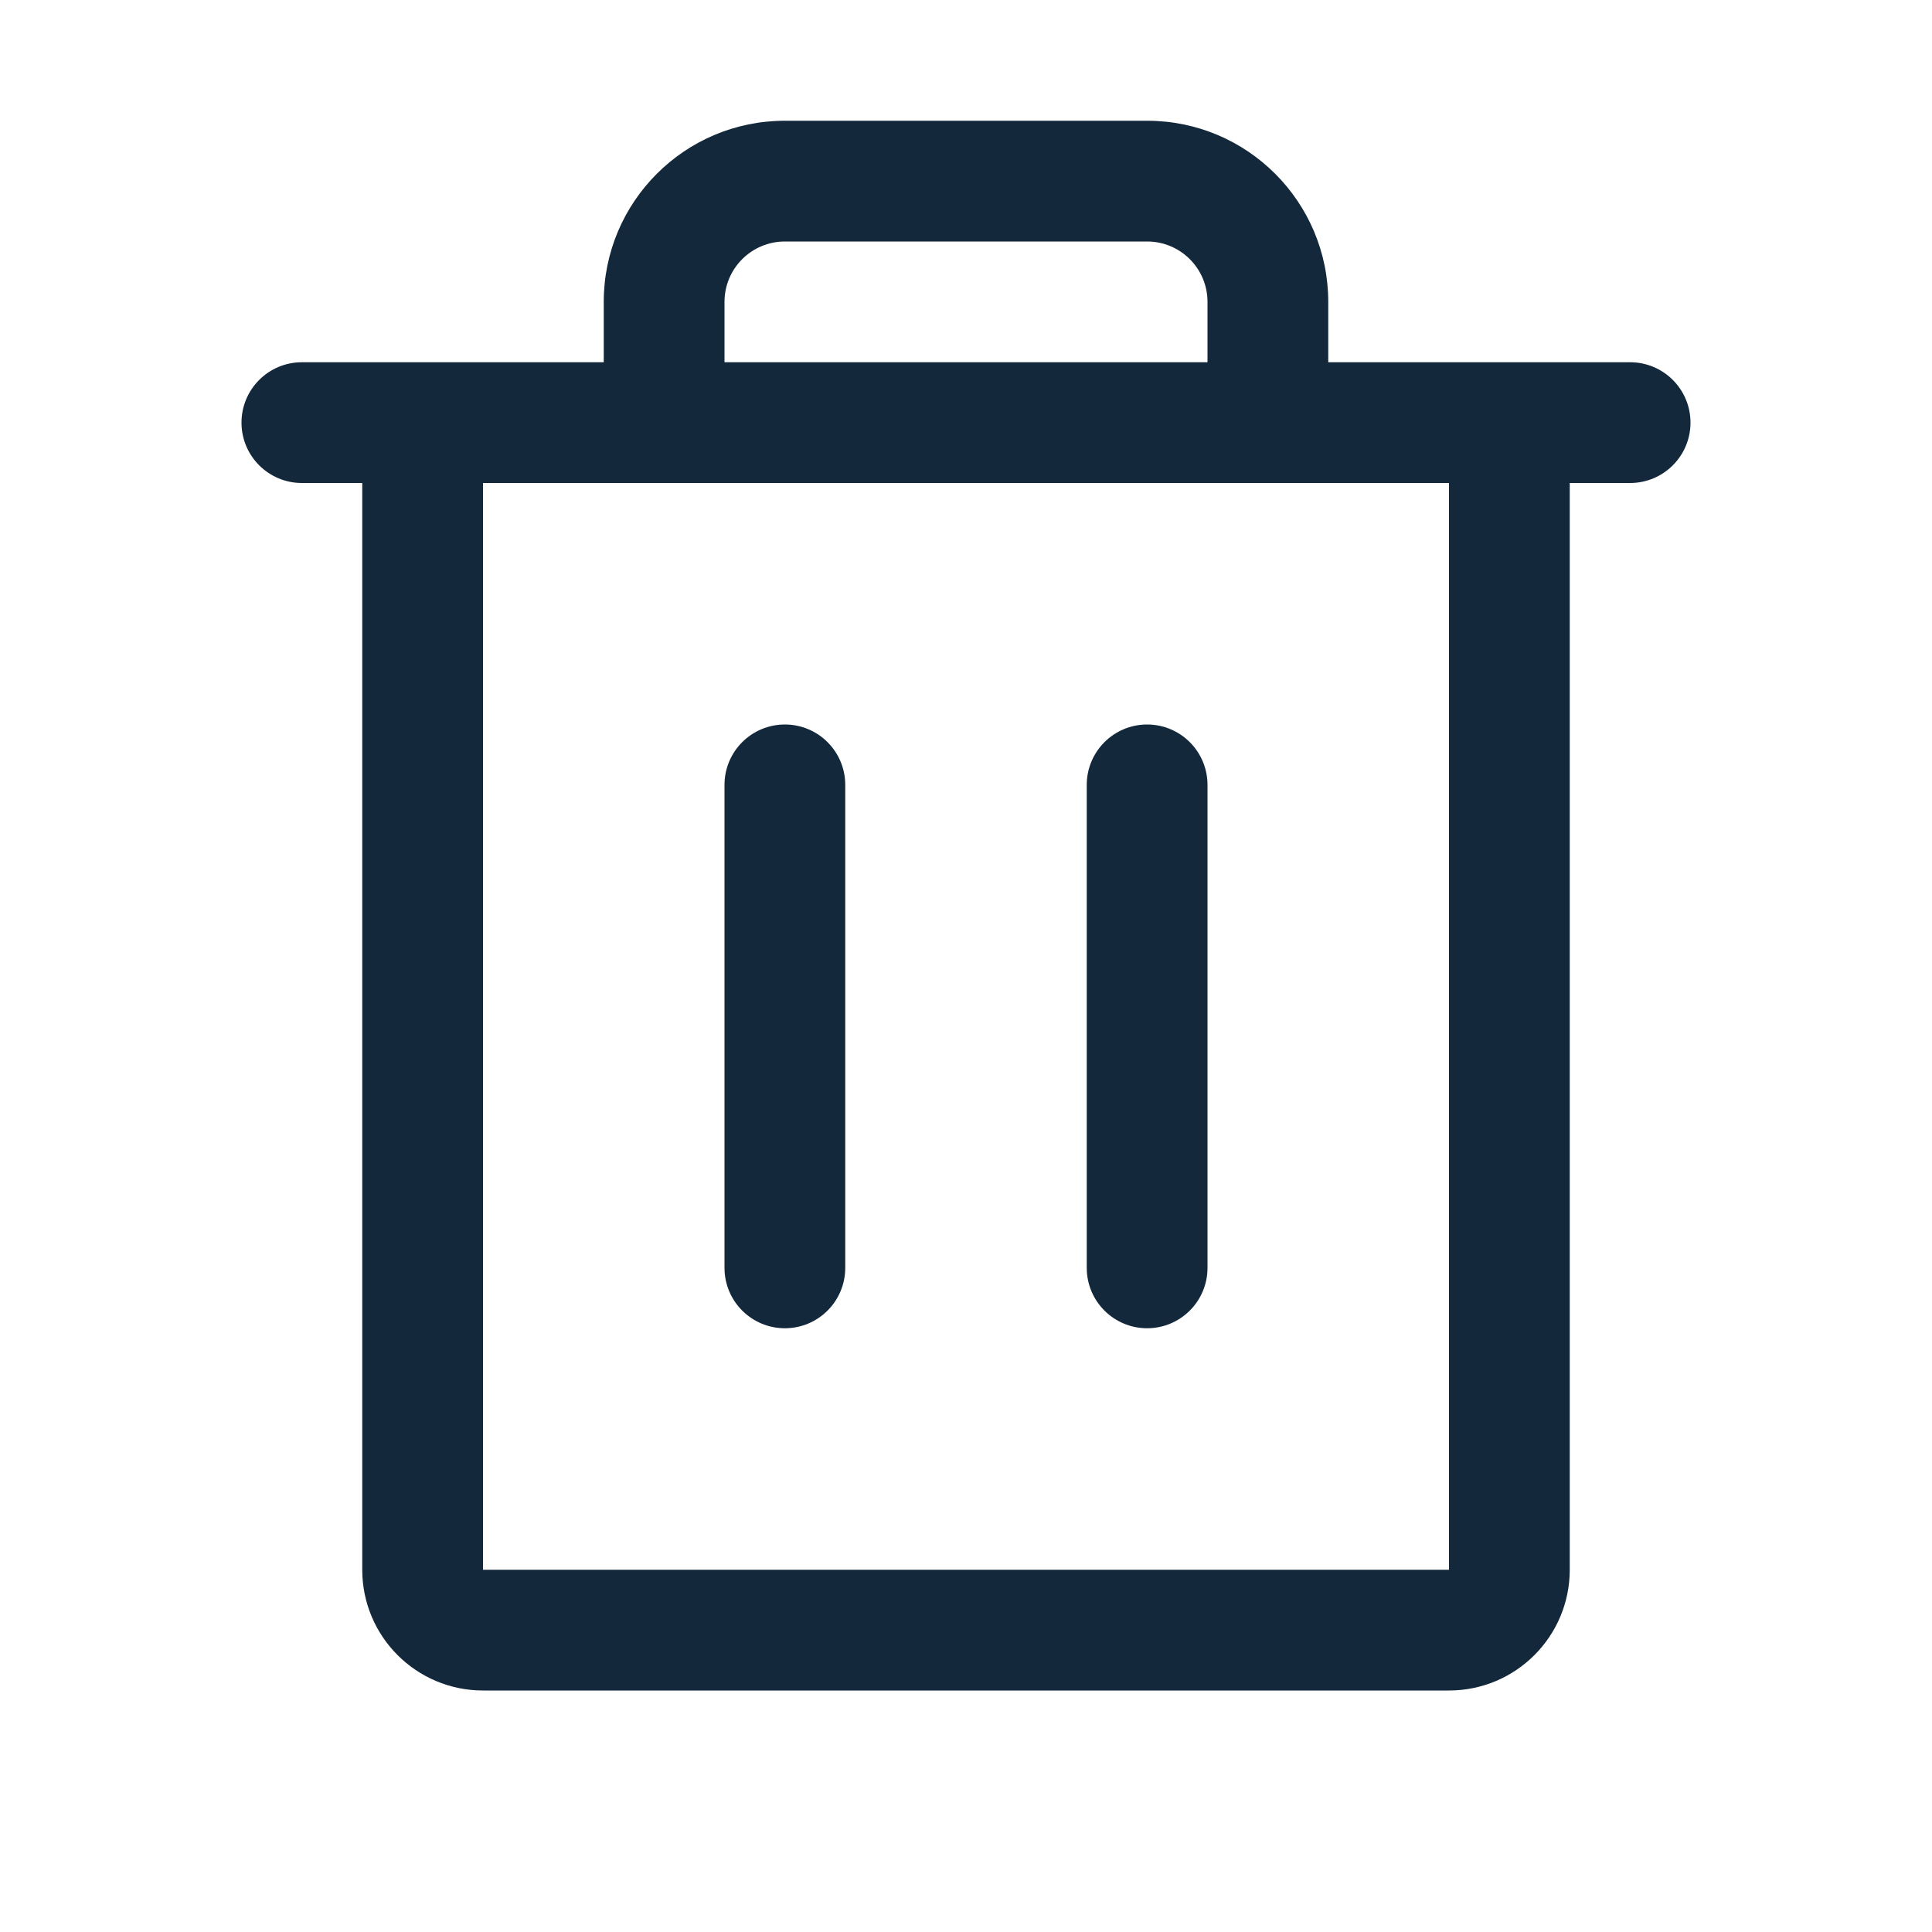
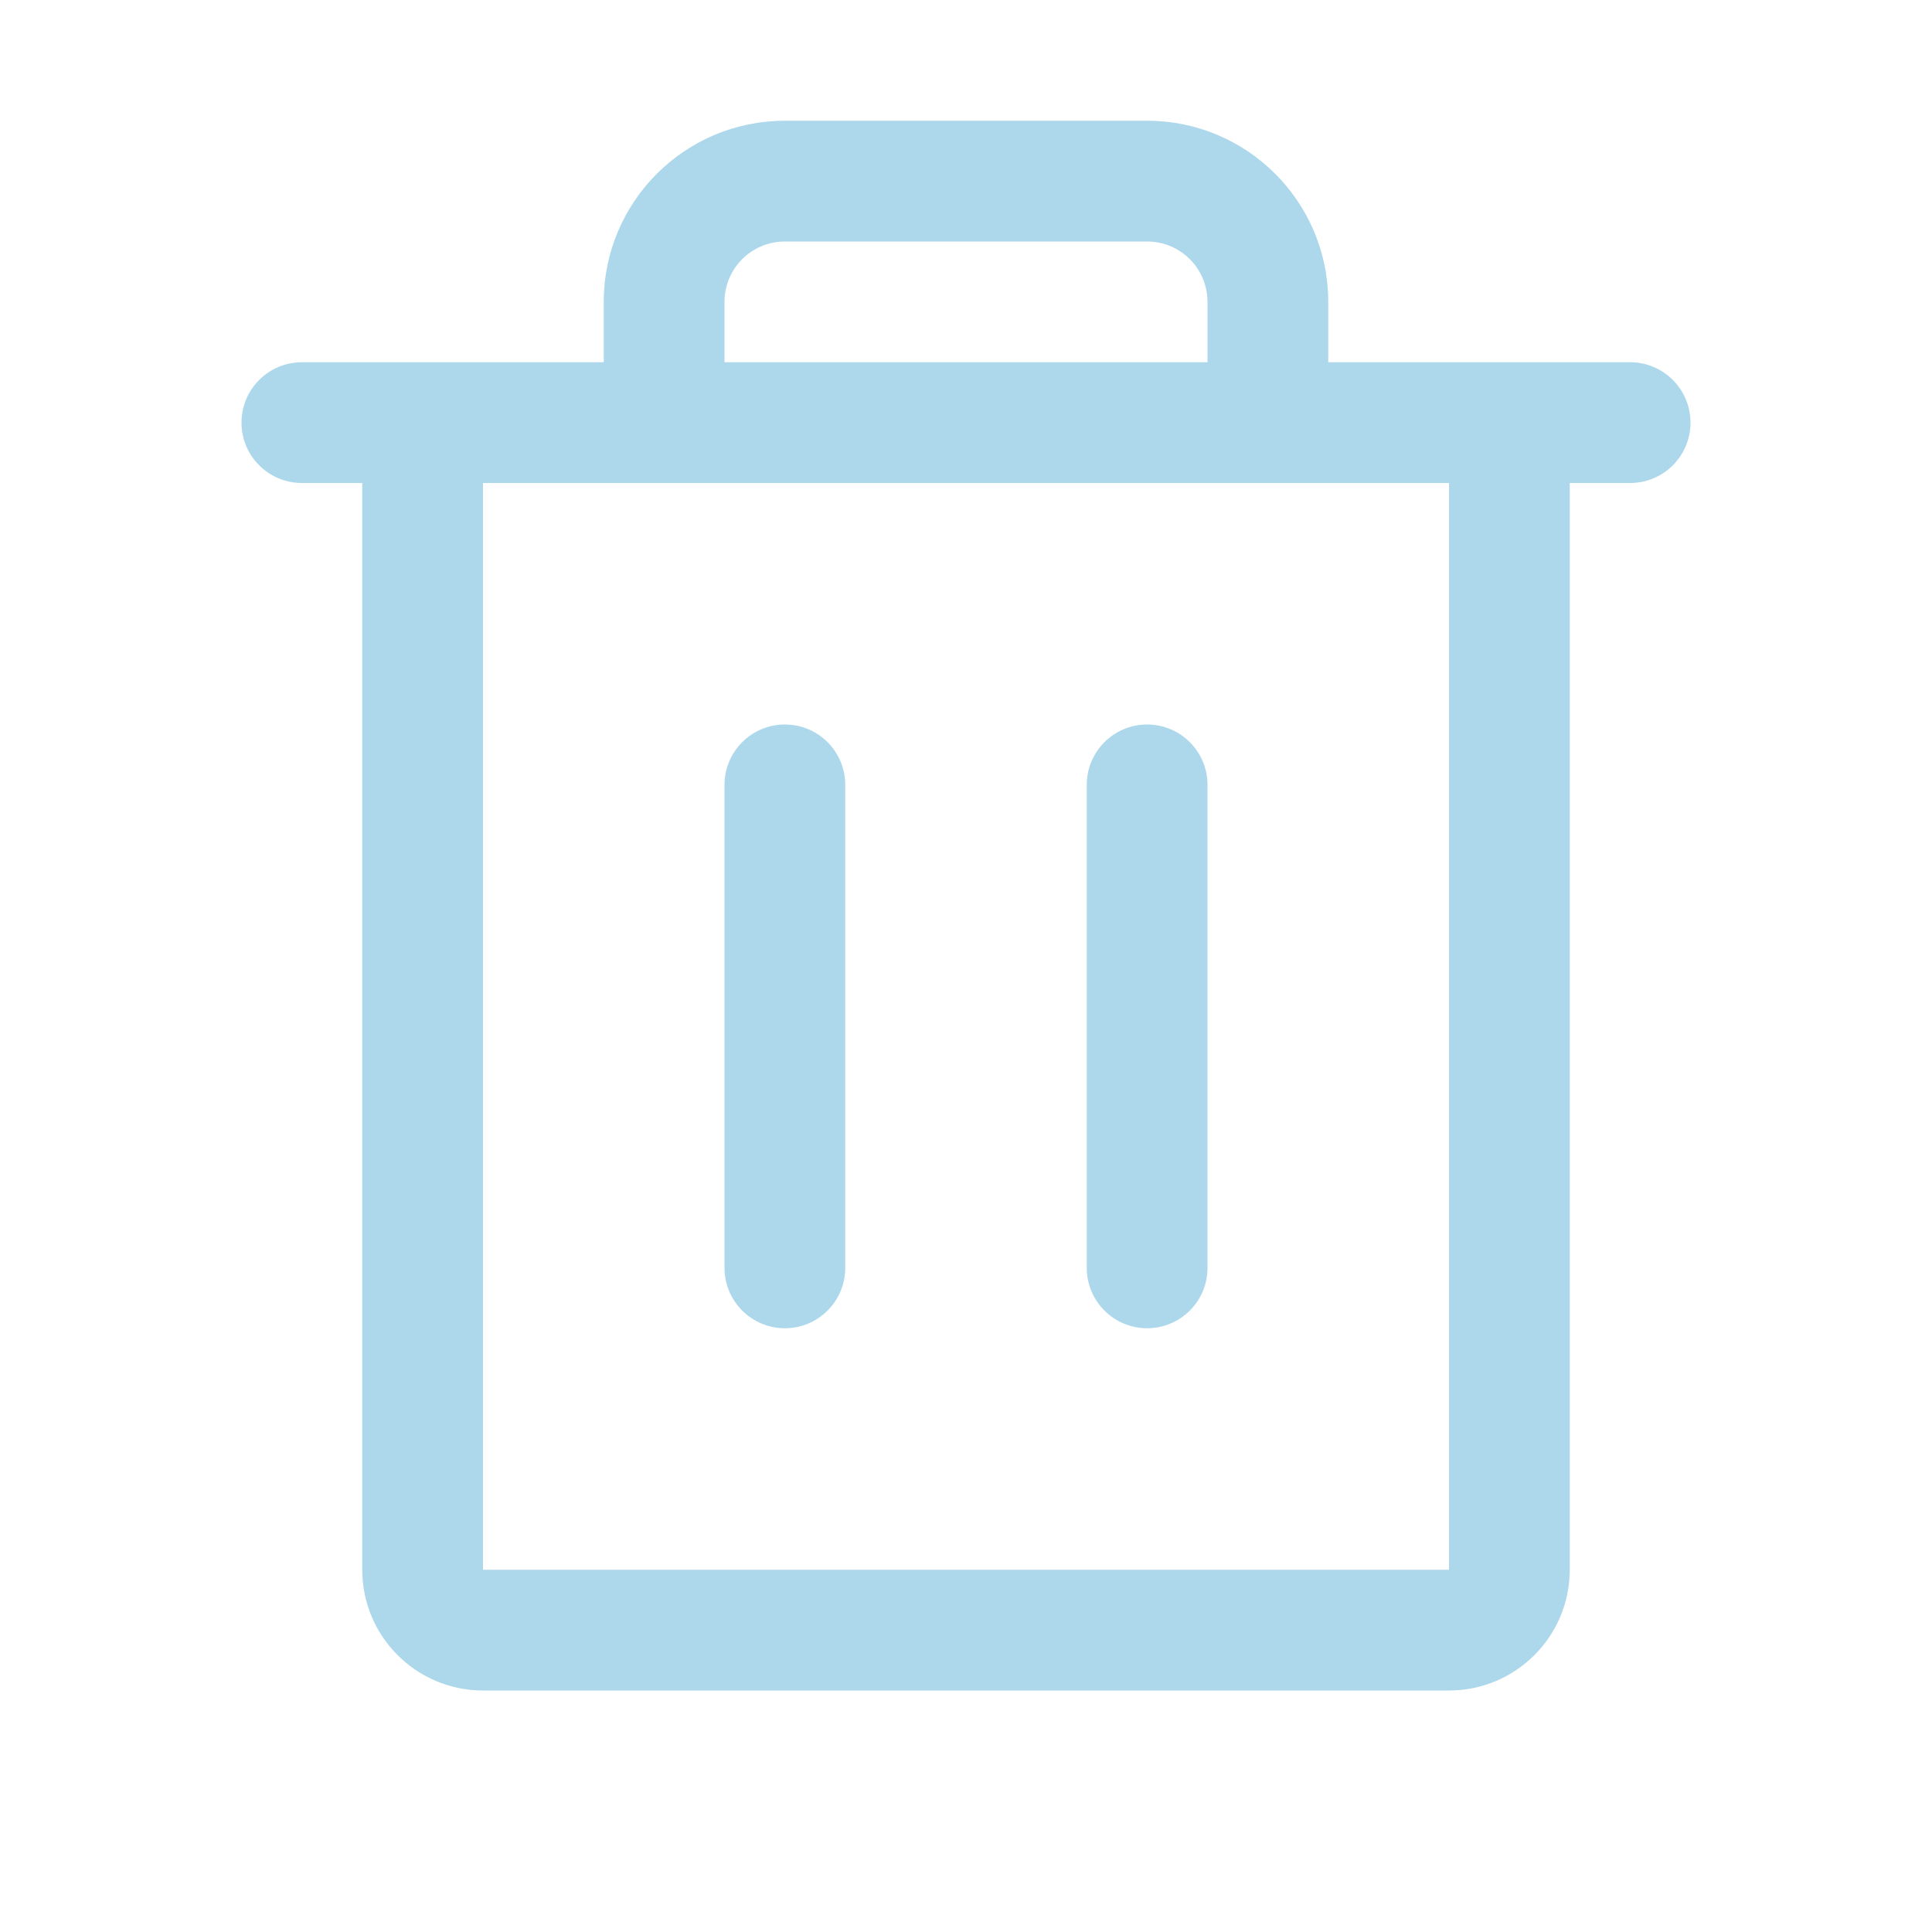
- <svg xmlns="http://www.w3.org/2000/svg" width="32" height="32" fill="#13283b" viewBox="0 0 256 256">
+ <svg xmlns="http://www.w3.org/2000/svg" width="32" height="32" fill="#add8ec" viewBox="0 0 256 256">
  <path d="M216,48H176V40a24,24,0,0,0-24-24H104A24,24,0,0,0,80,40v8H40a8,8,0,0,0,0,16h8V208a16,16,0,0,0,16,16H192a16,16,0,0,0,16-16V64h8a8,8,0,0,0,0-16ZM96,40a8,8,0,0,1,8-8h48a8,8,0,0,1,8,8v8H96Zm96,168H64V64H192ZM112,104v64a8,8,0,0,1-16,0V104a8,8,0,0,1,16,0Zm48,0v64a8,8,0,0,1-16,0V104a8,8,0,0,1,16,0Z" />
</svg>
